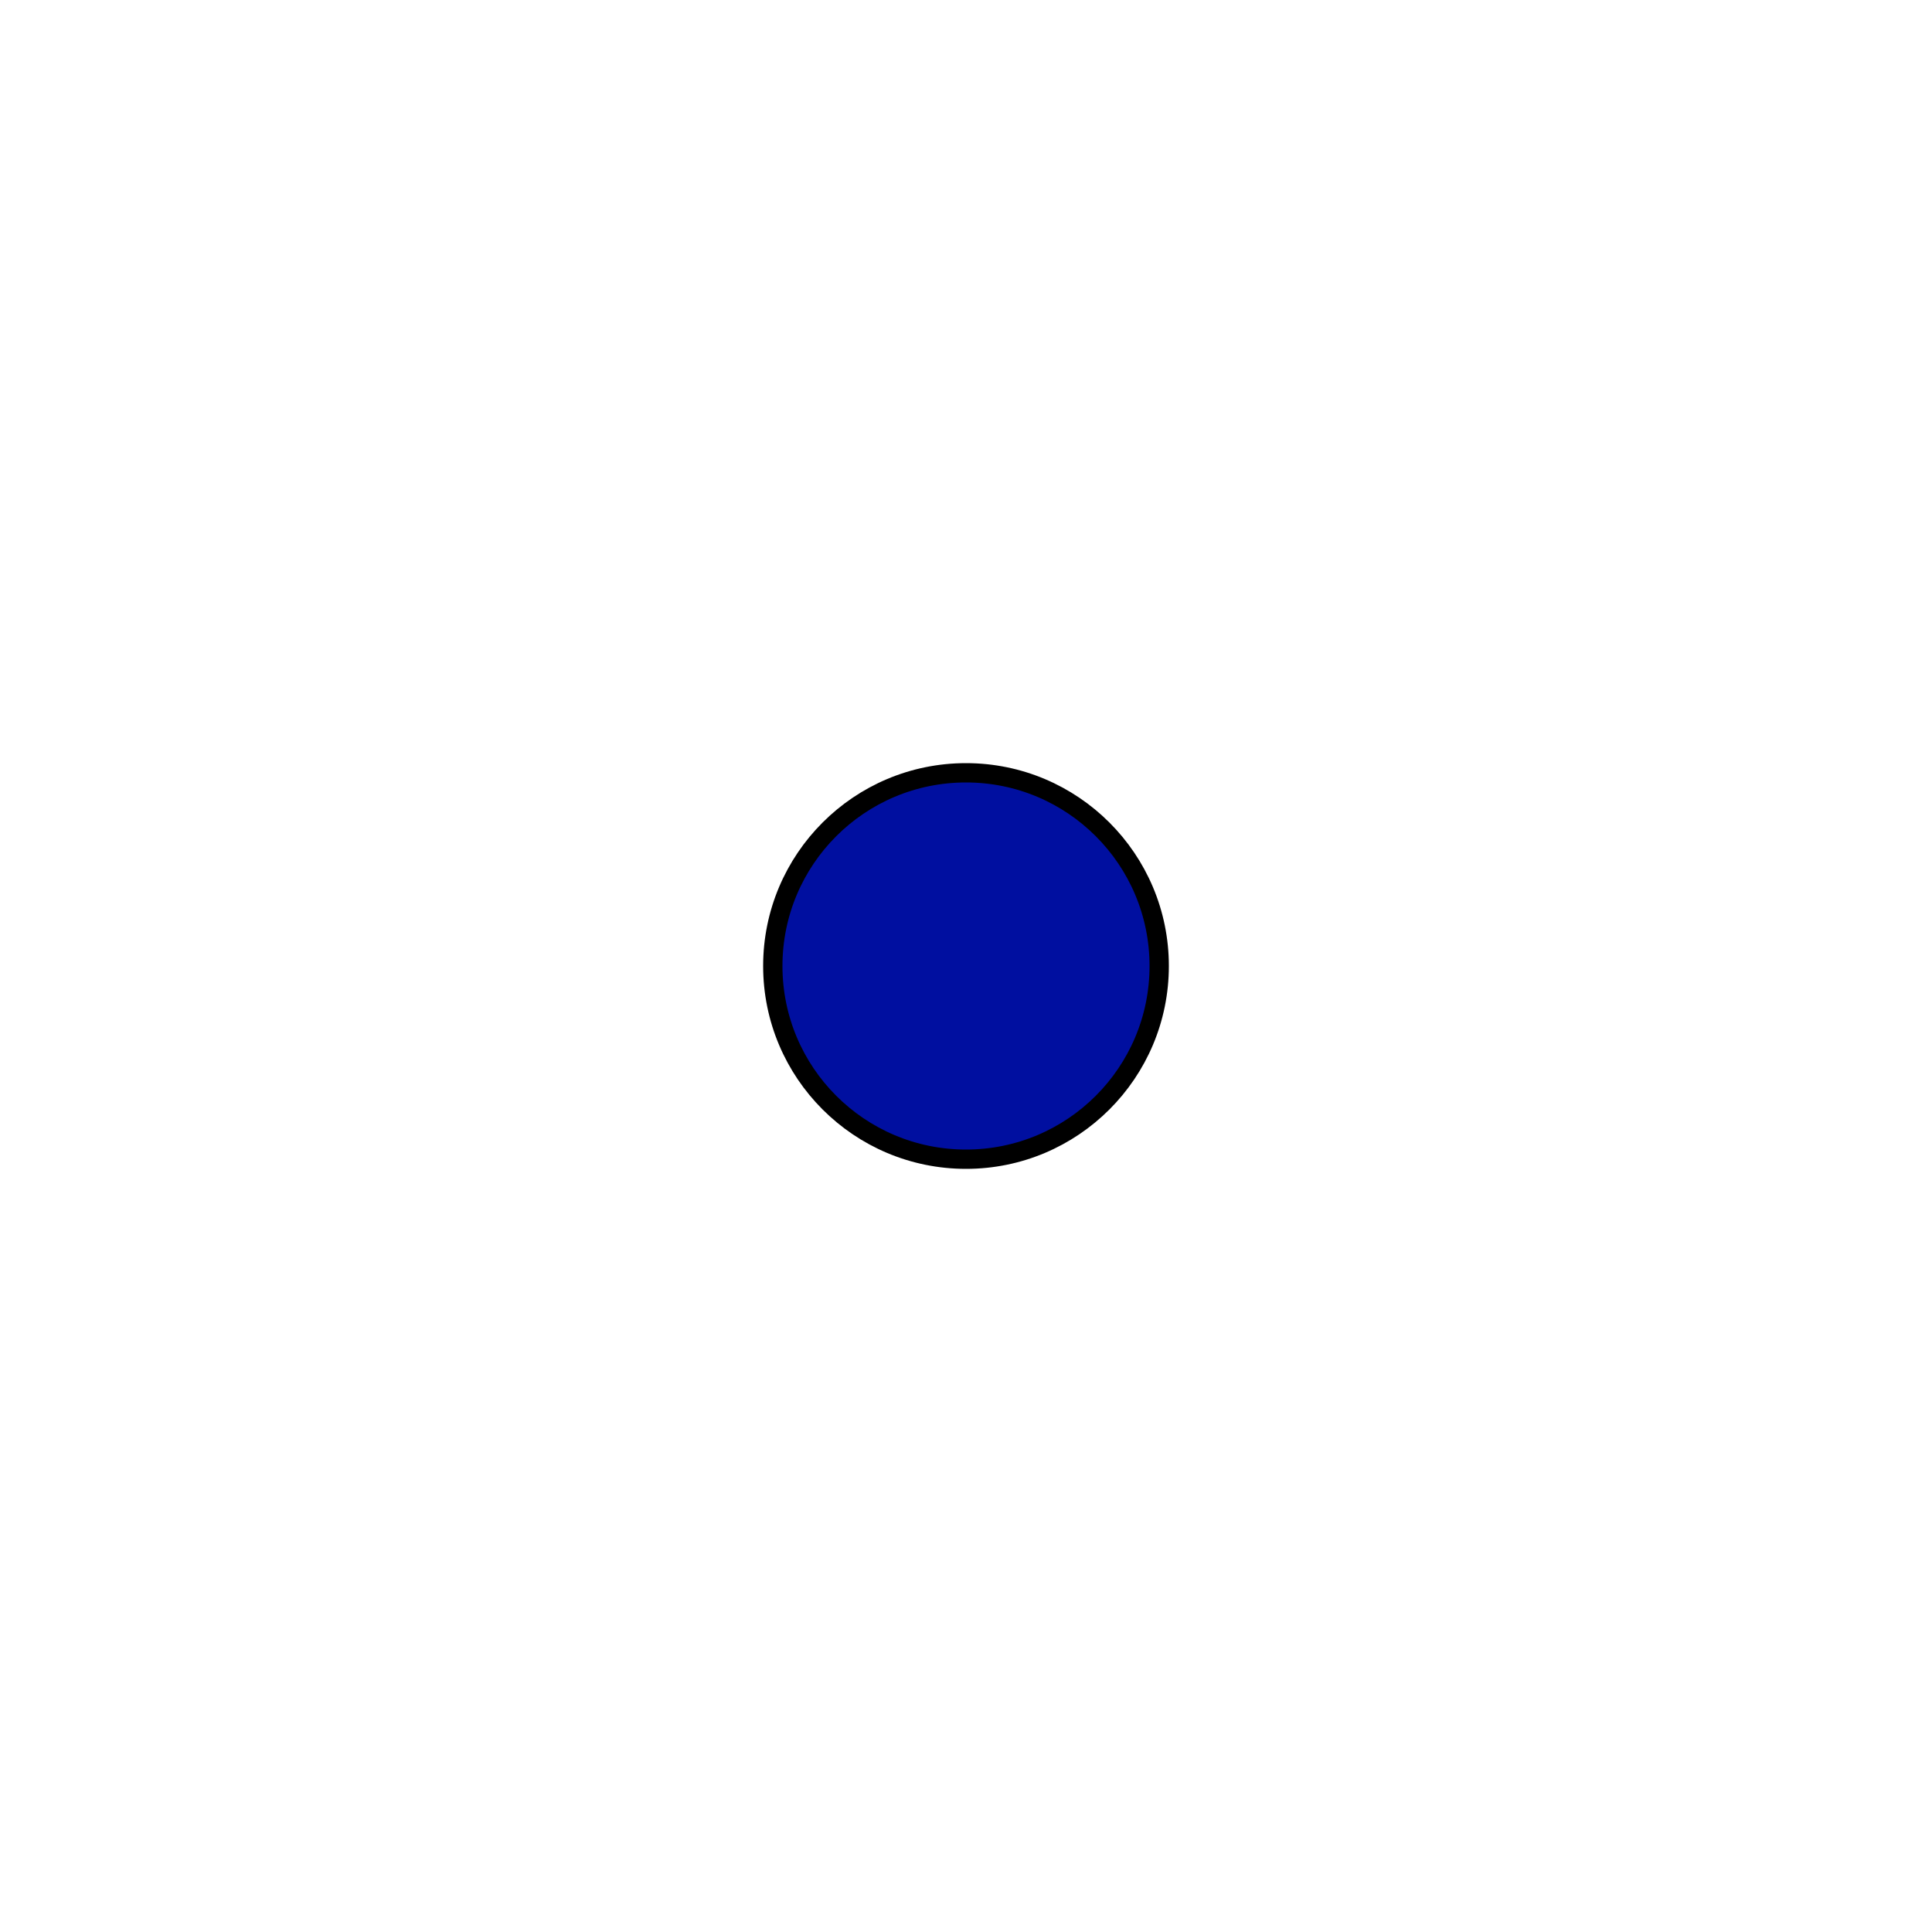
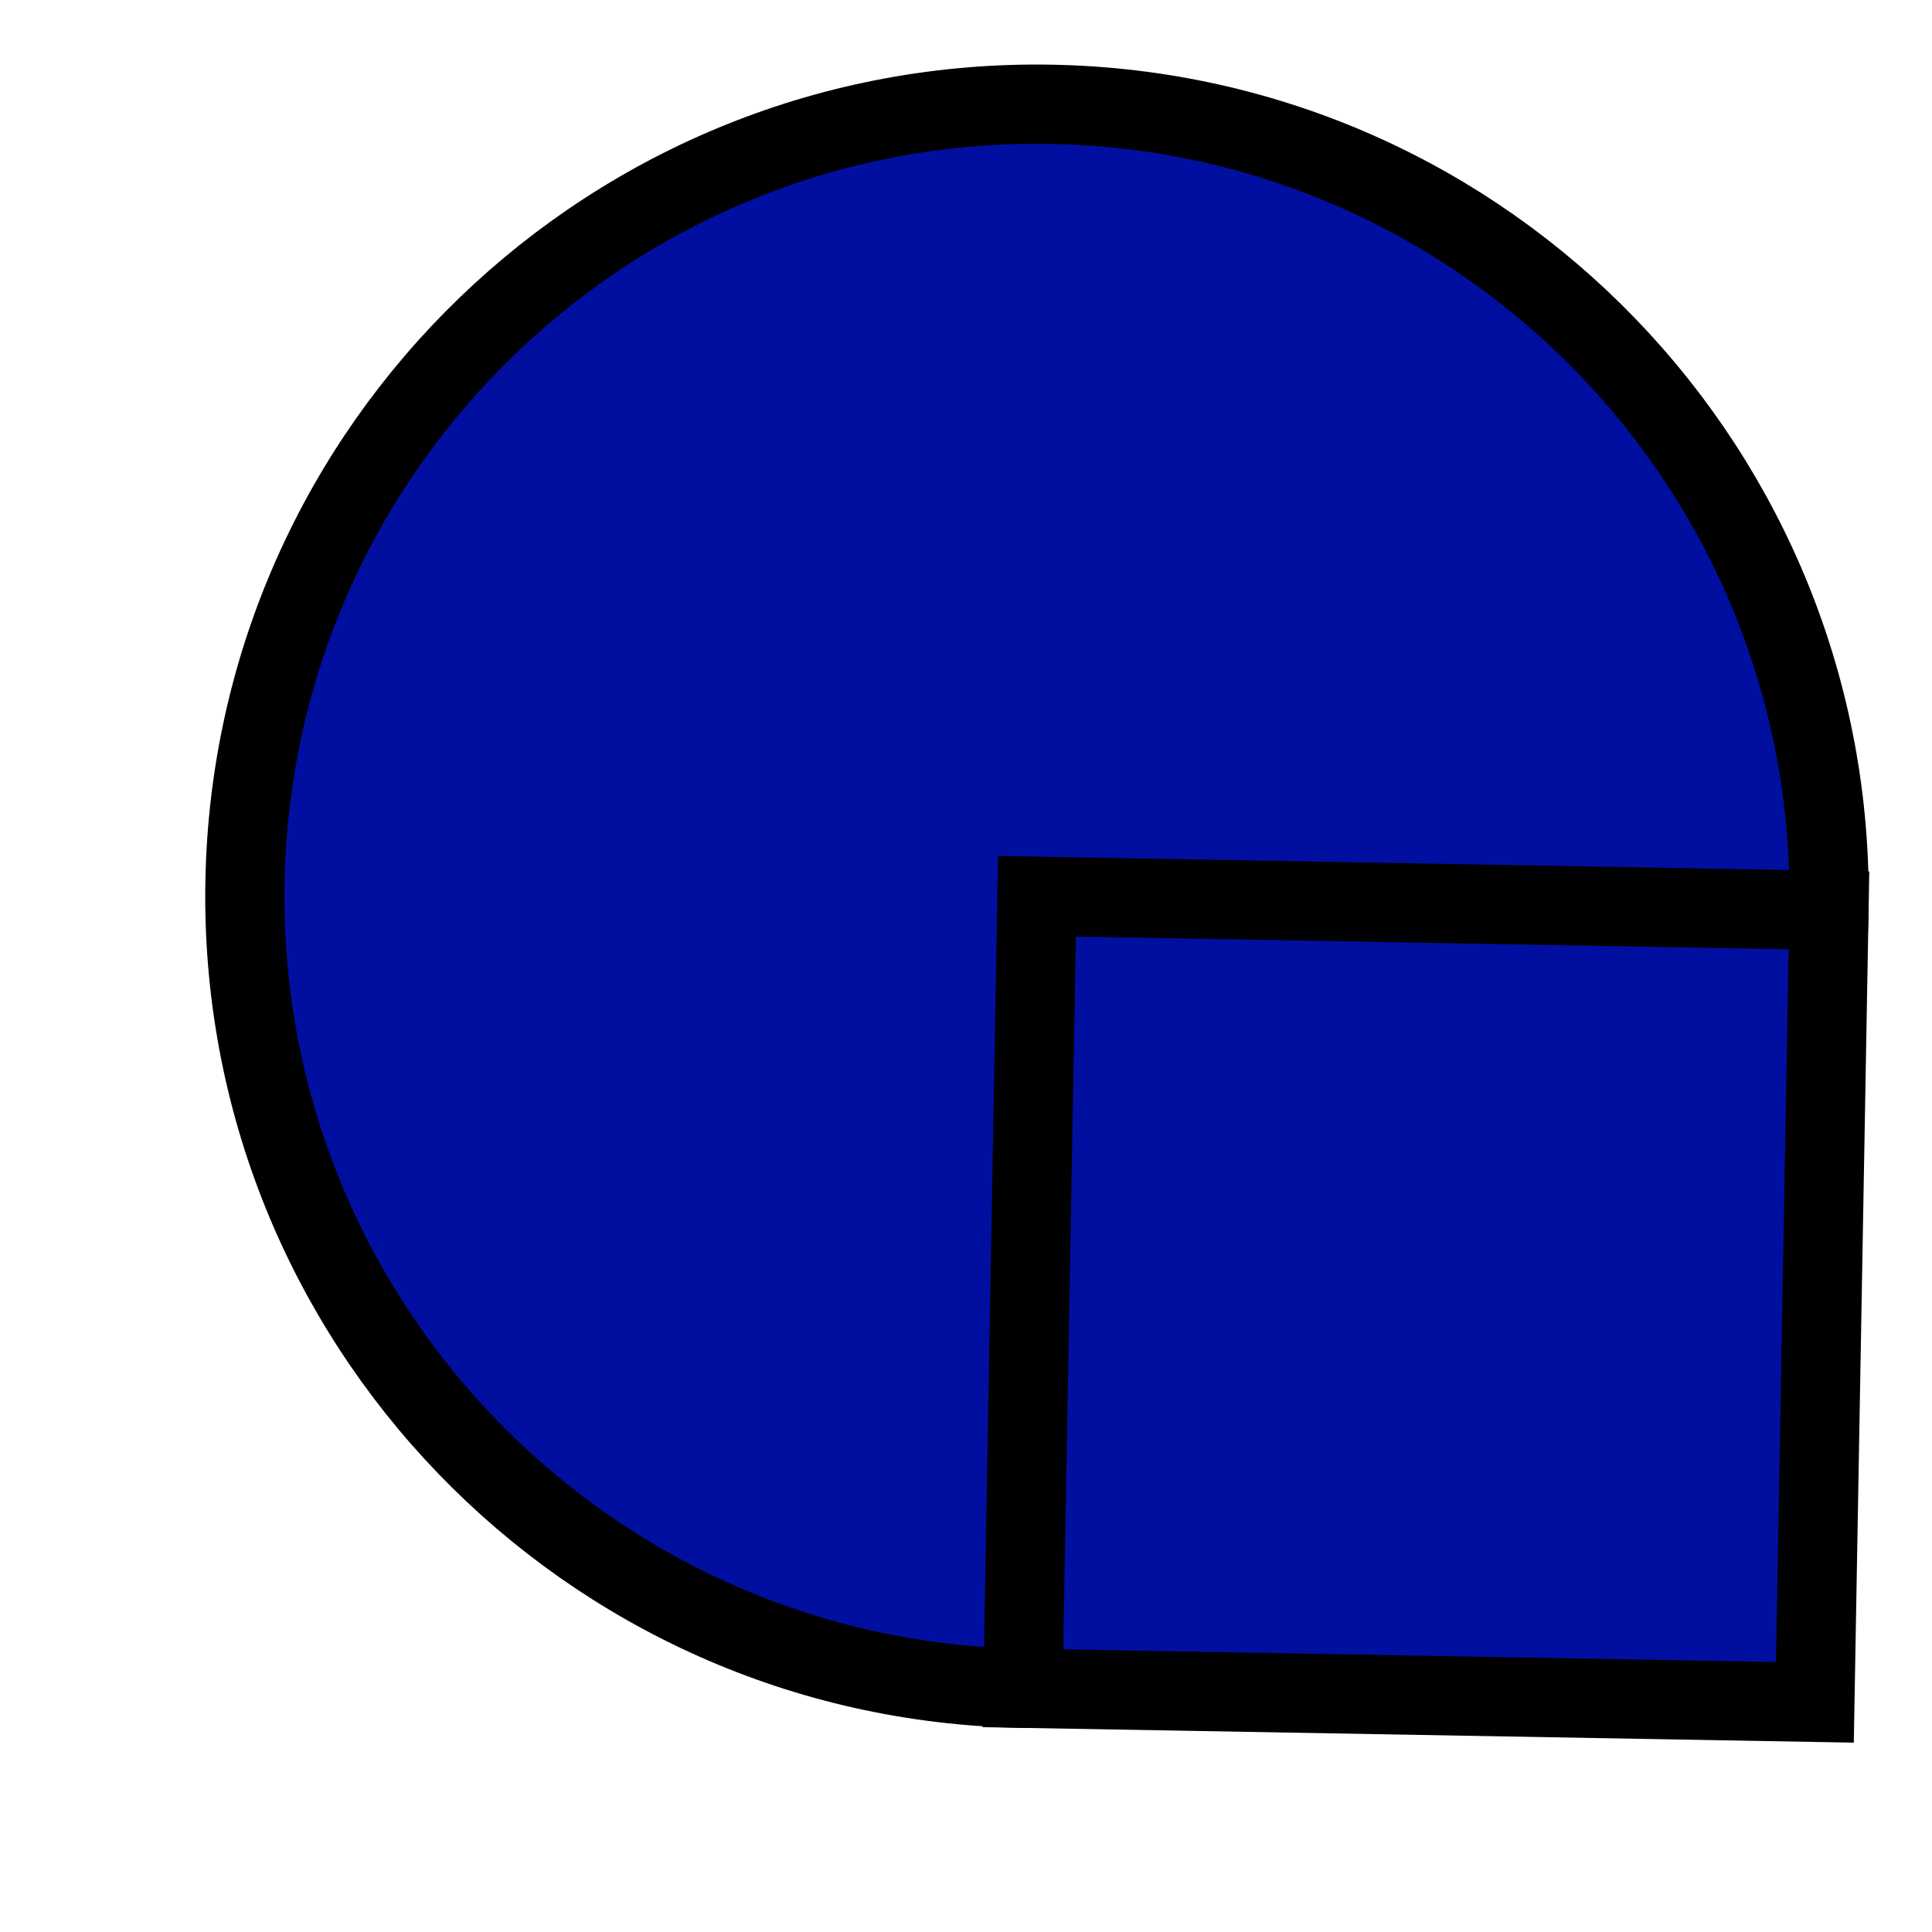
<svg xmlns="http://www.w3.org/2000/svg" version="1.1" width="1000" height="1000" viewBox="0 0 10 10">
-   <circle cx="5" cy="5" r="1" transform="translate(0.0 0.0) scale(1.0 1.0) rotate(0.0 5 5)" fill="#000fa0" stroke="#000000" stroke-width="0.1" />
+   <circle cx="0" cy="0" r="1" transform="translate(5.0 5.0) scale(4.1 4.1) rotate(1.017703 5 5)" fill="#000fa0" stroke="#000000" stroke-width="0.1" />
+   <rect width="1" height="1" x="0" y="0" transform="translate(5.0 5.0) scale(4.1 4.1) rotate(1.017703 5 5)" fill="#000fa0" stroke="#000000" stroke-width="0.1" />
</svg>
